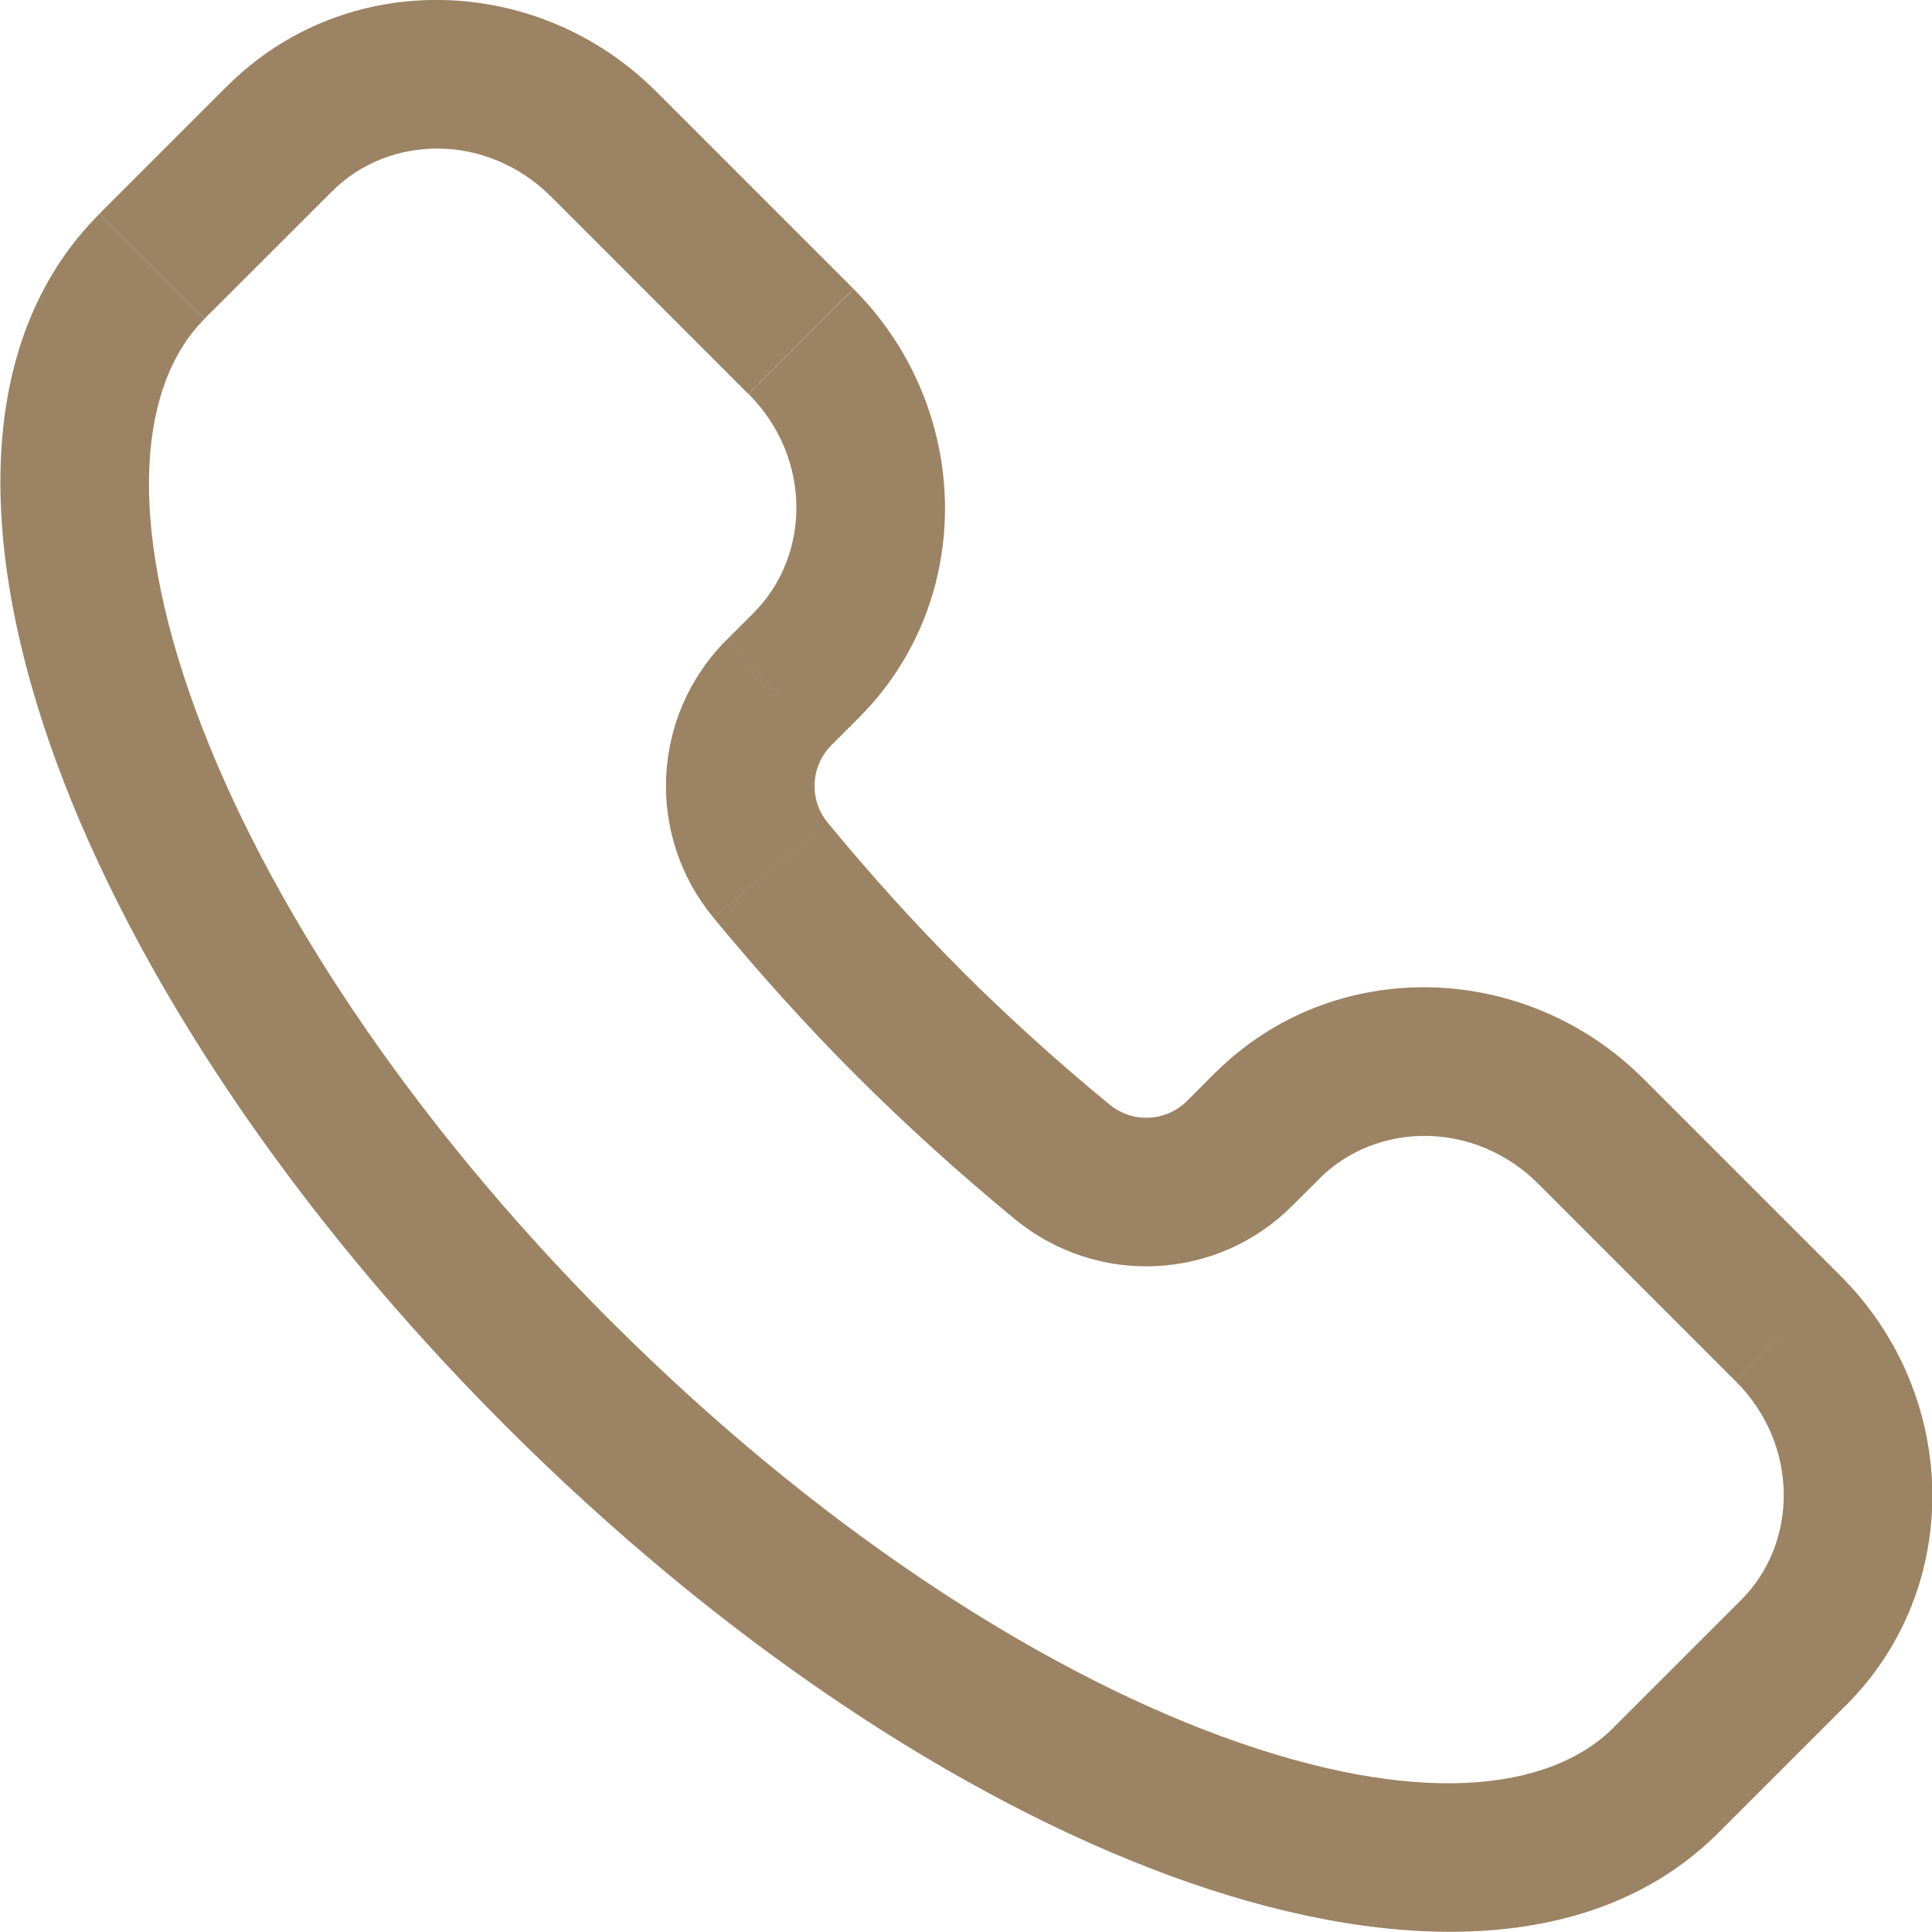
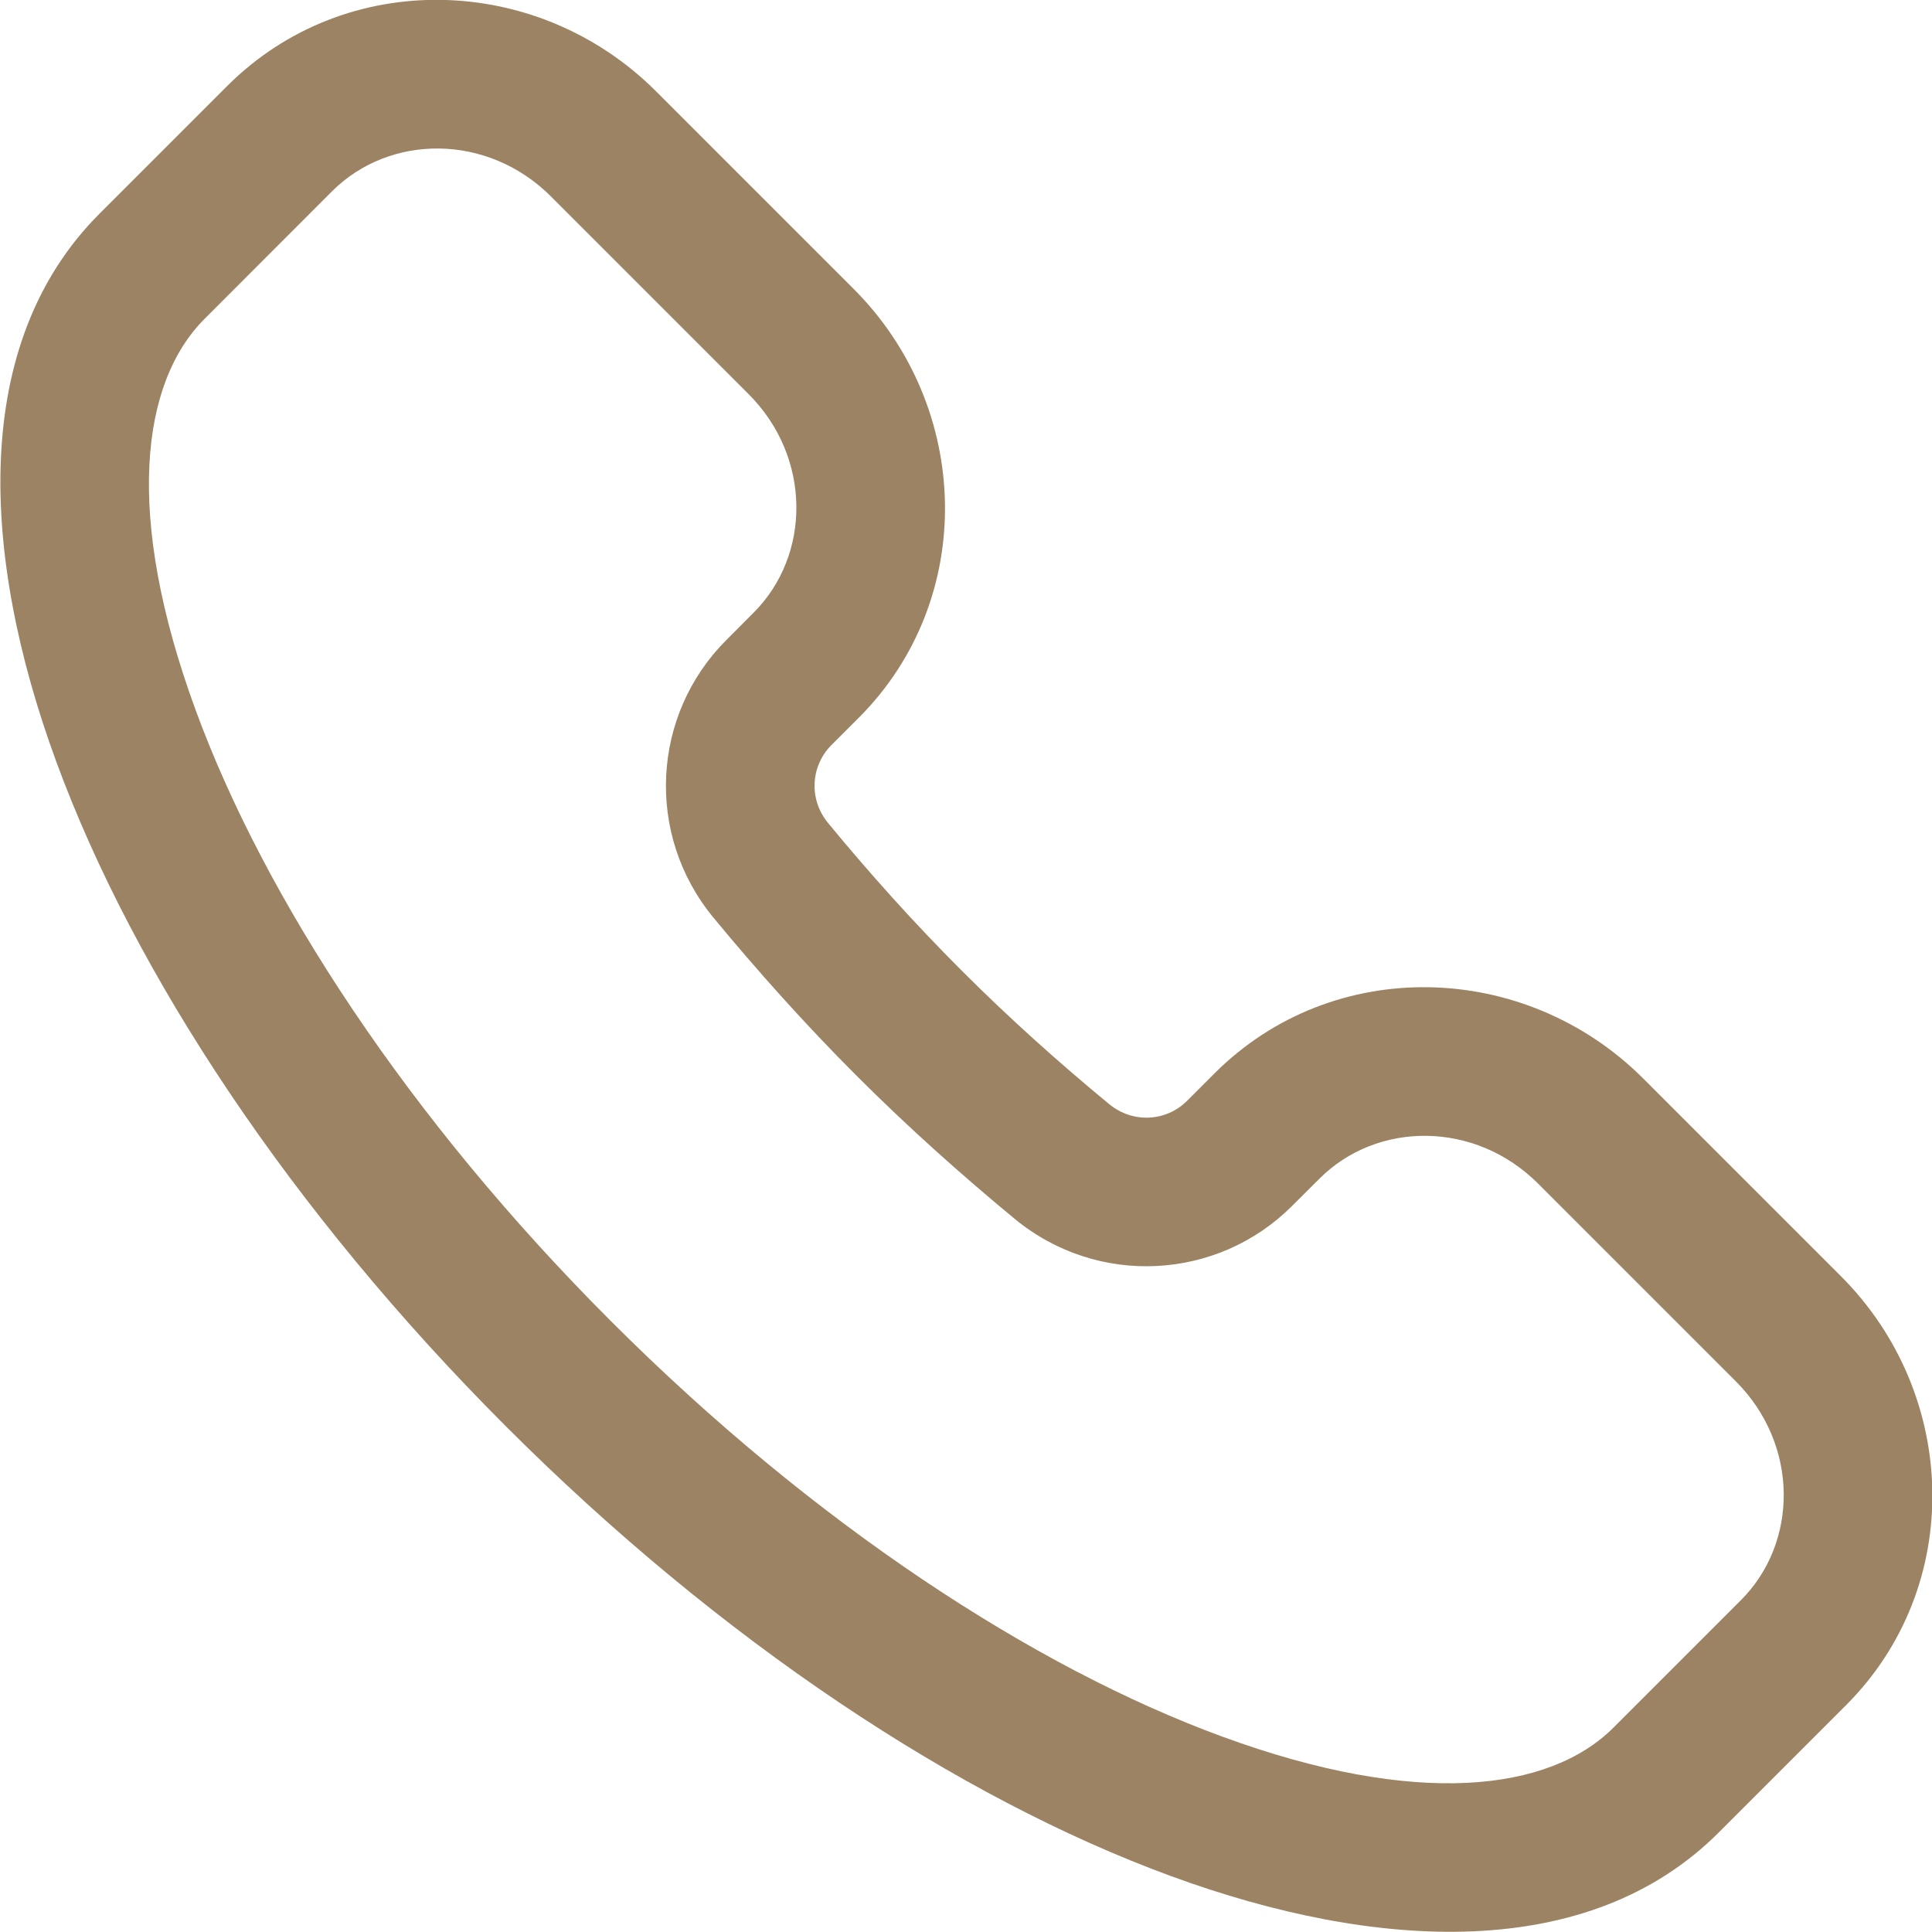
<svg xmlns="http://www.w3.org/2000/svg" fill="none" viewBox="2.81 3.06 19.5 19.5">
-   <path d="m4.345 5.747-.53-.53.53.53ZM5.632 4.46l.53.53-.53-.53Zm3.27.052-.531.53.53-.53Zm1.992 1.993.53-.53-.53.53Zm.053 3.27.53.53-.53-.53Zm4.65 4.65.53.53-.53-.53Zm3.27.053.53-.53-.53.53Zm1.993 1.993-.53.53.53-.53Zm-7.332-1.688.477-.579-.477.579Zm1.793-.081-.53-.53.53.53Zm-4.65-4.65-.53-.531.53.53Zm-.081 1.793.578-.478-.578.477Zm-2.674 5.61c2.17 2.17 4.565 3.753 6.711 4.54 2.082.764 4.221.87 5.529-.438l-1.06-1.06c-.647.646-1.988.811-3.952.09-1.9-.697-4.116-2.141-6.167-4.192l-1.06 1.06ZM3.815 5.217c-1.308 1.308-1.202 3.447-.438 5.529.787 2.146 2.37 4.542 4.54 6.71l1.06-1.06c-2.05-2.05-3.495-4.267-4.192-6.167-.72-1.964-.556-3.305.09-3.951l-1.06-1.06Zm5.617-1.234c-1.194-1.194-3.133-1.25-4.33-.053l1.06 1.061c.58-.58 1.568-.588 2.209.053l1.06-1.061Zm1.993 1.993L9.432 3.982 8.37 5.042l1.993 1.994 1.06-1.061Zm.052 4.33c1.197-1.197 1.142-3.136-.052-4.33l-1.06 1.06c.64.641.631 1.63.051 2.21l1.061 1.06Zm-.276.276.276-.276-1.06-1.06-.277.276 1.06 1.06Zm1.315 2.275a21.03 21.03 0 0 1-1.348-1.489l-1.157.955c.443.536.922 1.073 1.444 1.595l1.06-1.06Zm1.489 1.348a21.009 21.009 0 0 1-1.49-1.348l-1.06 1.061a22.552 22.552 0 0 0 1.595 1.444l.955-1.157Zm1.062-.31-.276.277 1.06 1.06.277-.275-1.06-1.061Zm4.33.053c-1.194-1.194-3.133-1.25-4.33-.052l1.06 1.06c.58-.579 1.569-.588 2.21.053l1.06-1.06Zm1.993 1.993-1.993-1.993-1.06 1.061 1.992 1.993 1.061-1.06Zm.053 4.33c1.197-1.197 1.141-3.136-.053-4.33l-1.06 1.061c.64.64.632 1.63.052 2.209l1.06 1.06Zm-8.393-4.909c.84.693 2.05.622 2.801-.13l-1.06-1.06a.583.583 0 0 1-.786.033l-.955 1.157Zm-2.91-5.84a2.083 2.083 0 0 0-.129 2.8l1.157-.954a.583.583 0 0 1 .033-.786l-1.06-1.06ZM5.102 3.929 3.815 5.216l1.06 1.06L6.163 4.99l-1.06-1.06Zm15.054 17.628 1.287-1.287-1.061-1.06-1.287 1.287 1.06 1.06Z" fill="#9C8364" />
+   <path d="M4.345 5.747L3.815 5.216L3.815 5.216L4.345 5.747ZM5.632 4.46L6.162 4.99L6.162 4.99L5.632 4.46ZM8.901 4.512L8.371 5.043L8.901 4.512ZM10.894 6.505L11.425 5.975L10.894 6.505ZM10.947 9.775L11.477 10.305L11.477 10.305L10.947 9.775ZM15.597 14.425L16.128 14.956L16.128 14.956L15.597 14.425ZM18.867 14.478L19.397 13.947L19.397 13.947L18.867 14.478ZM20.86 16.471L20.329 17.001L20.329 17.001L20.86 16.471ZM13.528 14.783L14.005 14.204L13.528 14.783ZM15.321 14.702L14.791 14.171L14.791 14.171L15.321 14.702ZM10.671 10.051L10.14 9.521L10.14 9.521L10.671 10.051ZM10.59 11.845L11.168 11.367L11.168 11.367L10.59 11.845ZM7.916 17.456C10.085 19.625 12.481 21.208 14.627 21.995C16.709 22.759 18.848 22.865 20.156 21.557L19.095 20.497C18.449 21.143 17.108 21.308 15.144 20.587C13.245 19.89 11.028 18.446 8.977 16.395L7.916 17.456ZM3.815 5.216C2.507 6.524 2.613 8.663 3.377 10.745C4.164 12.891 5.748 15.287 7.916 17.456L8.977 16.395C6.926 14.344 5.482 12.128 4.785 10.228C4.064 8.264 4.229 6.923 4.876 6.277L3.815 5.216ZM9.432 3.982C8.238 2.788 6.299 2.732 5.102 3.929L6.162 4.99C6.742 4.411 7.73 4.402 8.371 5.043L9.432 3.982ZM11.425 5.975L9.432 3.982L8.371 5.043L10.364 7.036L11.425 5.975ZM11.477 10.305C12.674 9.108 12.619 7.169 11.425 5.975L10.364 7.036C11.005 7.676 10.996 8.665 10.416 9.244L11.477 10.305ZM11.201 10.581L11.477 10.305L10.416 9.244L10.14 9.521L11.201 10.581ZM12.516 12.856C12.033 12.373 11.585 11.873 11.168 11.367L10.011 12.322C10.454 12.858 10.933 13.395 11.455 13.917L12.516 12.856ZM14.005 14.204C13.499 13.787 12.999 13.339 12.516 12.856L11.455 13.917C11.977 14.439 12.514 14.918 13.05 15.361L14.005 14.204ZM15.067 13.895L14.791 14.171L15.851 15.232L16.128 14.956L15.067 13.895ZM19.397 13.947C18.203 12.753 16.264 12.698 15.067 13.895L16.128 14.956C16.707 14.376 17.696 14.367 18.336 15.008L19.397 13.947ZM21.39 15.94L19.397 13.947L18.336 15.008L20.329 17.001L21.39 15.94ZM21.443 20.27C22.64 19.073 22.584 17.134 21.39 15.94L20.329 17.001C20.97 17.642 20.962 18.63 20.382 19.21L21.443 20.27ZM13.05 15.361C13.89 16.054 15.1 15.983 15.851 15.232L14.791 14.171C14.582 14.38 14.245 14.402 14.005 14.204L13.05 15.361ZM10.14 9.521C9.389 10.272 9.318 11.482 10.011 12.322L11.168 11.367C10.97 11.127 10.993 10.79 11.201 10.581L10.14 9.521ZM5.102 3.929L3.815 5.216L4.876 6.277L6.162 4.99L5.102 3.929ZM20.156 21.557L21.443 20.27L20.382 19.21L19.095 20.497L20.156 21.557Z" fill="#9C8364" />
</svg>
